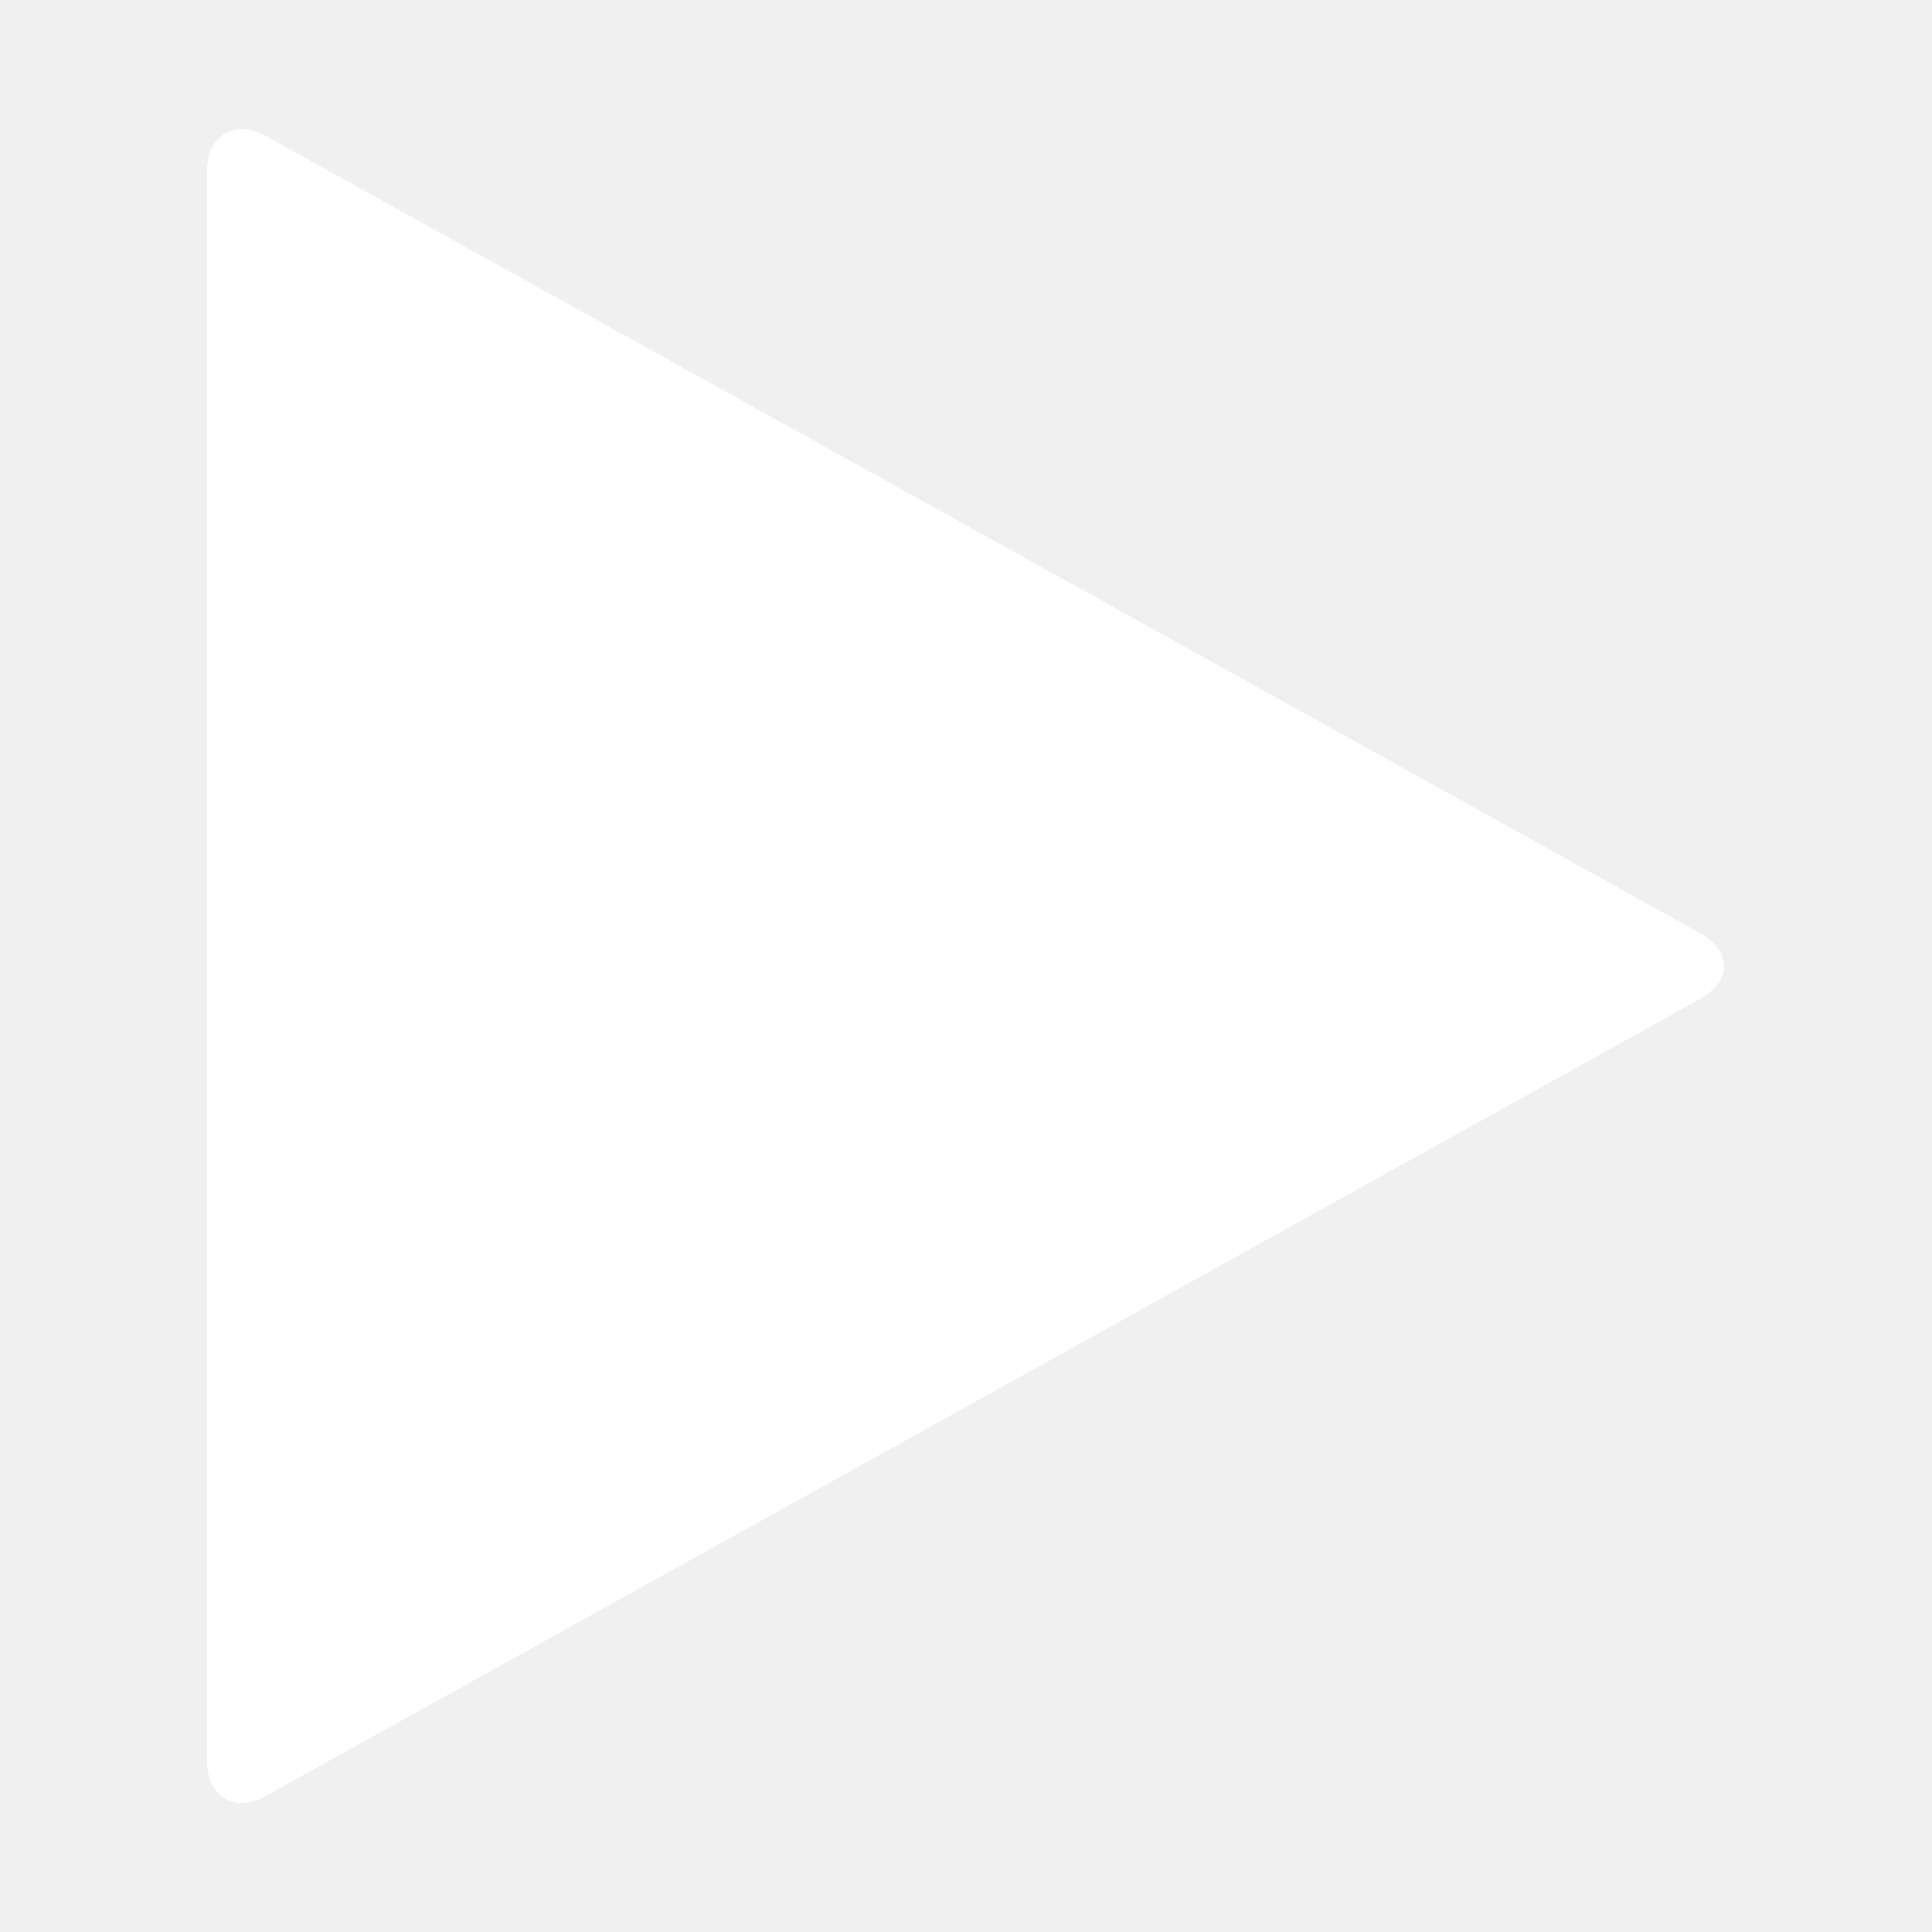
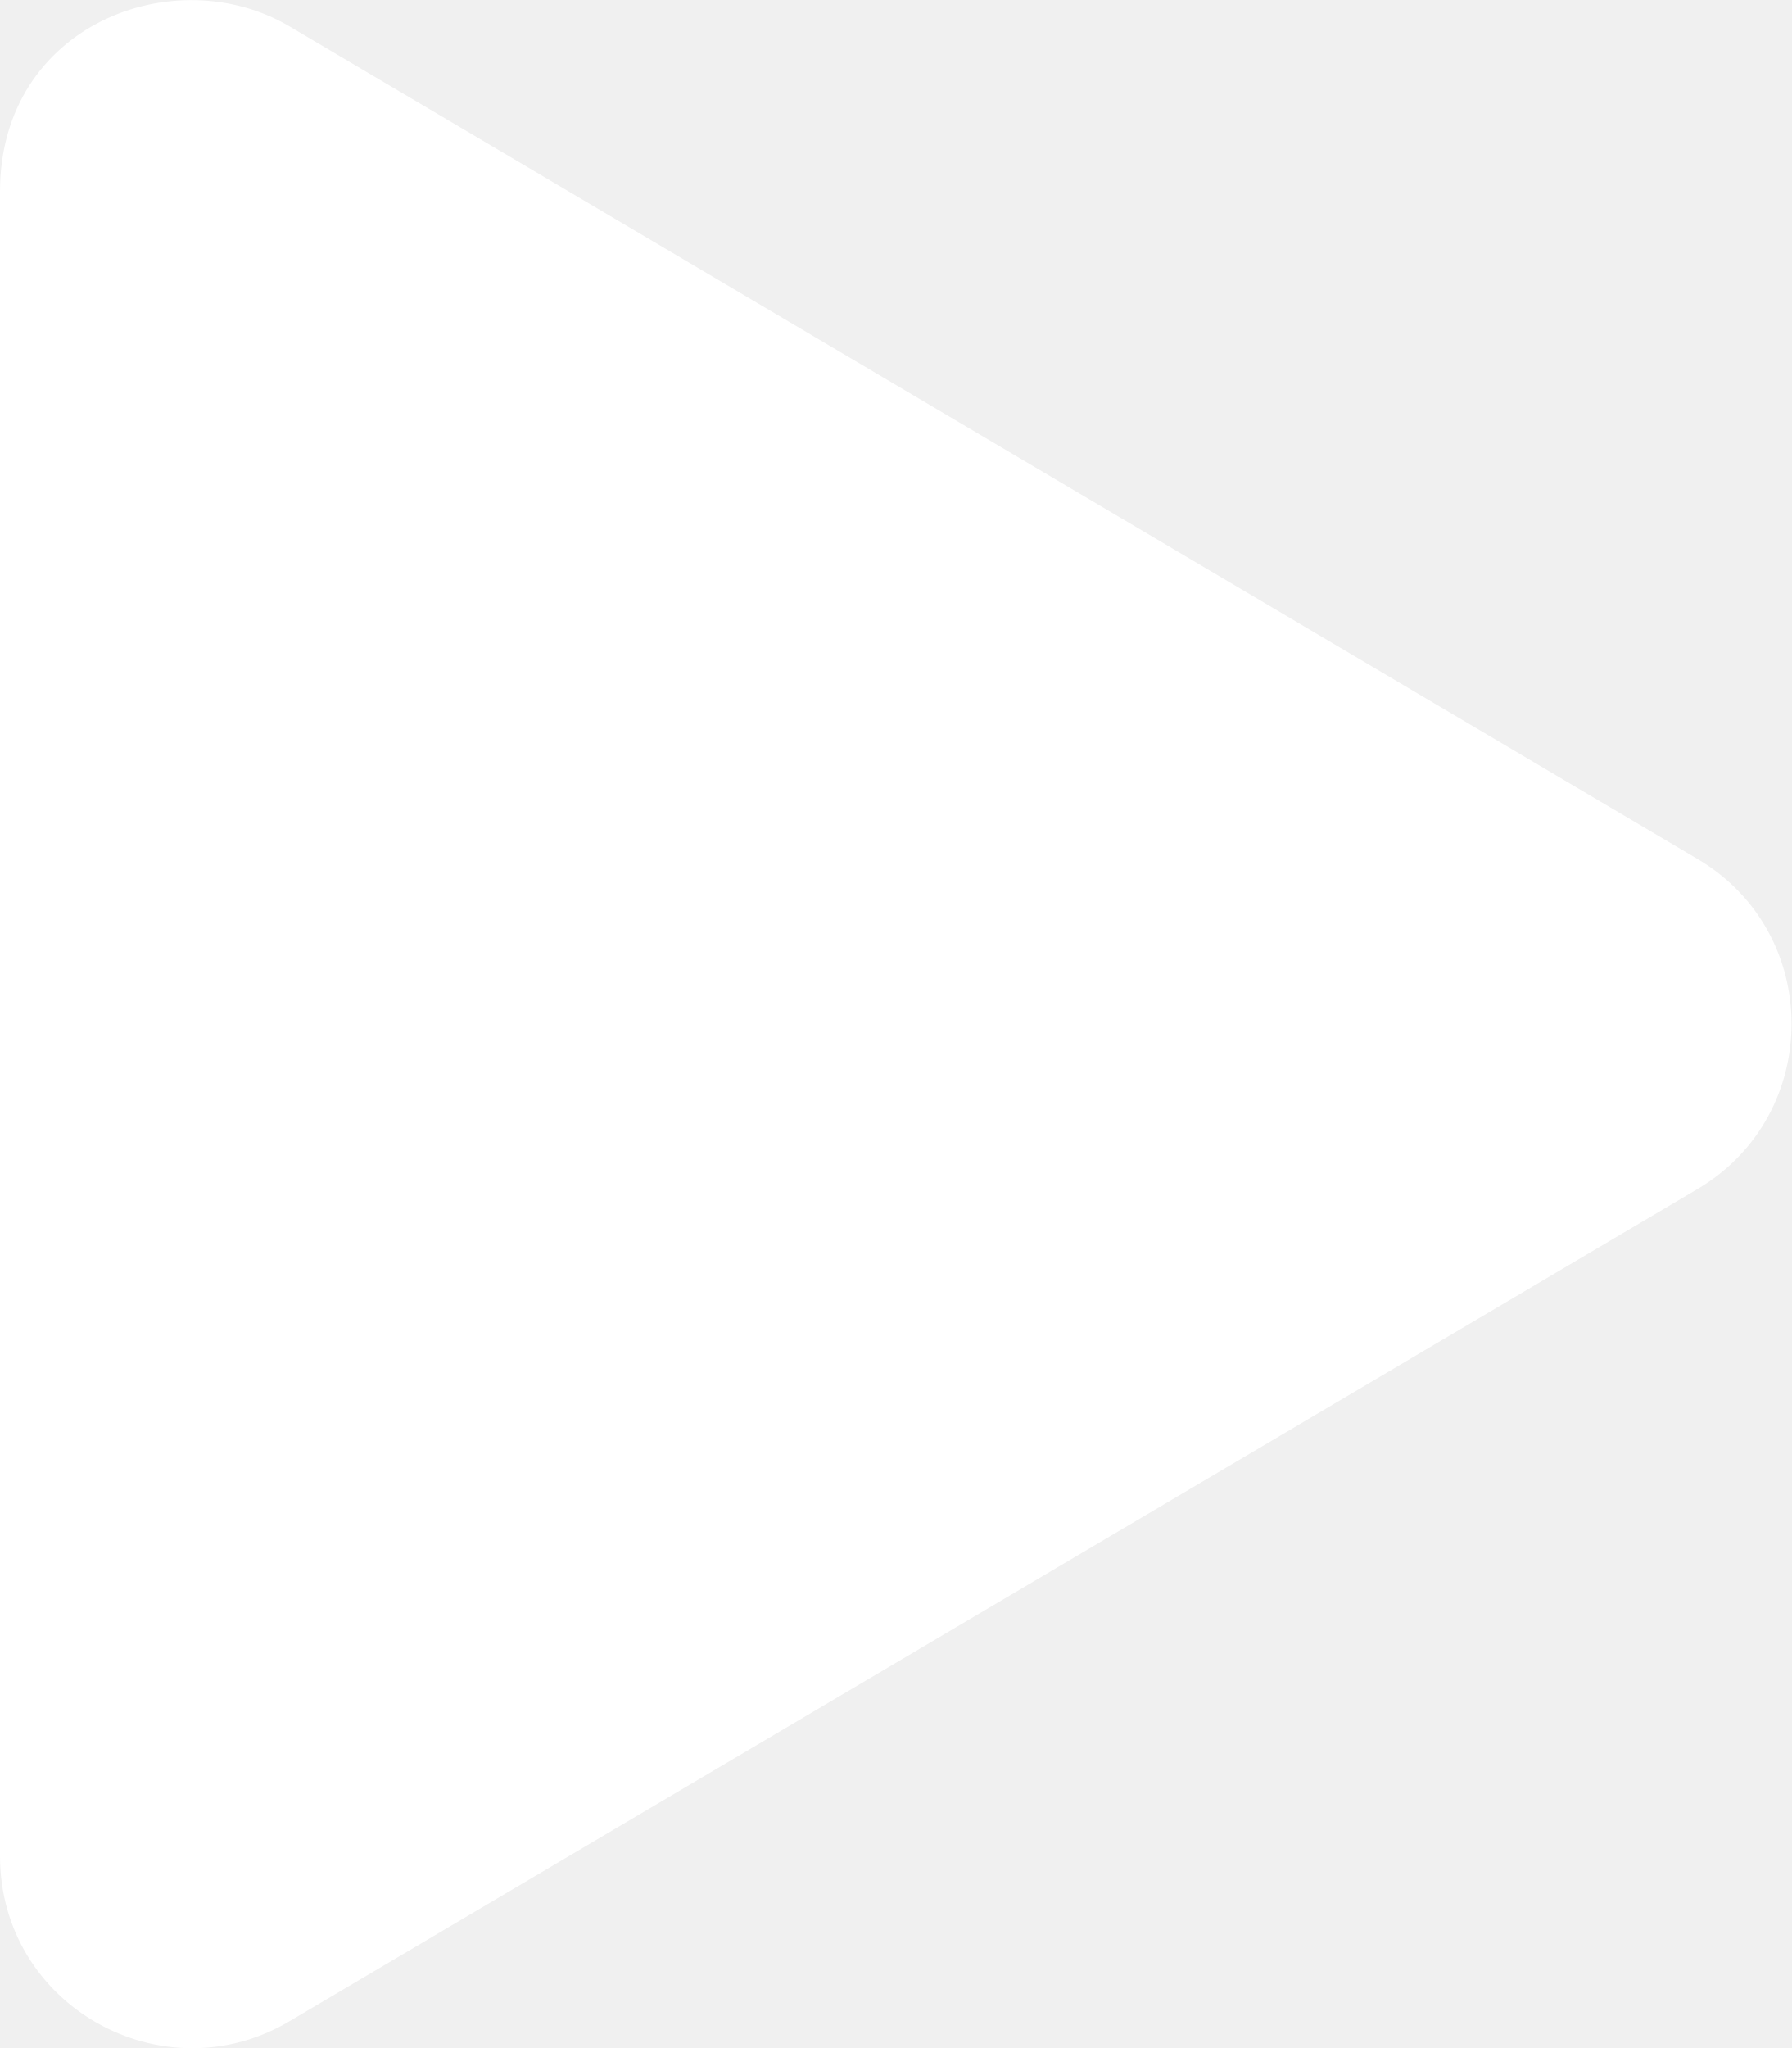
- <svg xmlns="http://www.w3.org/2000/svg" width="1792" height="1792" viewBox="0 0 1792 1792">
-   <path style="fill:#ffffff" d="M1576 927l-1328 738q-23 13-39.5 3t-16.5-36v-1472q0-26 16.5-36t39.5 3l1328 738q23 13 23 31t-23 31z" />
+ <svg xmlns="http://www.w3.org/2000/svg" viewBox="0 0 448 512">
+   <path style="fill:#ffffff" d="M424.4 214.7L72.4 6.6C43.8-10.3 0 6.1 0 47.9V464c0 37.5 40.7 60.1 72.4 41.3l352-208c31.4-18.5 31.5-64.1 0-82.6z" />
</svg>
